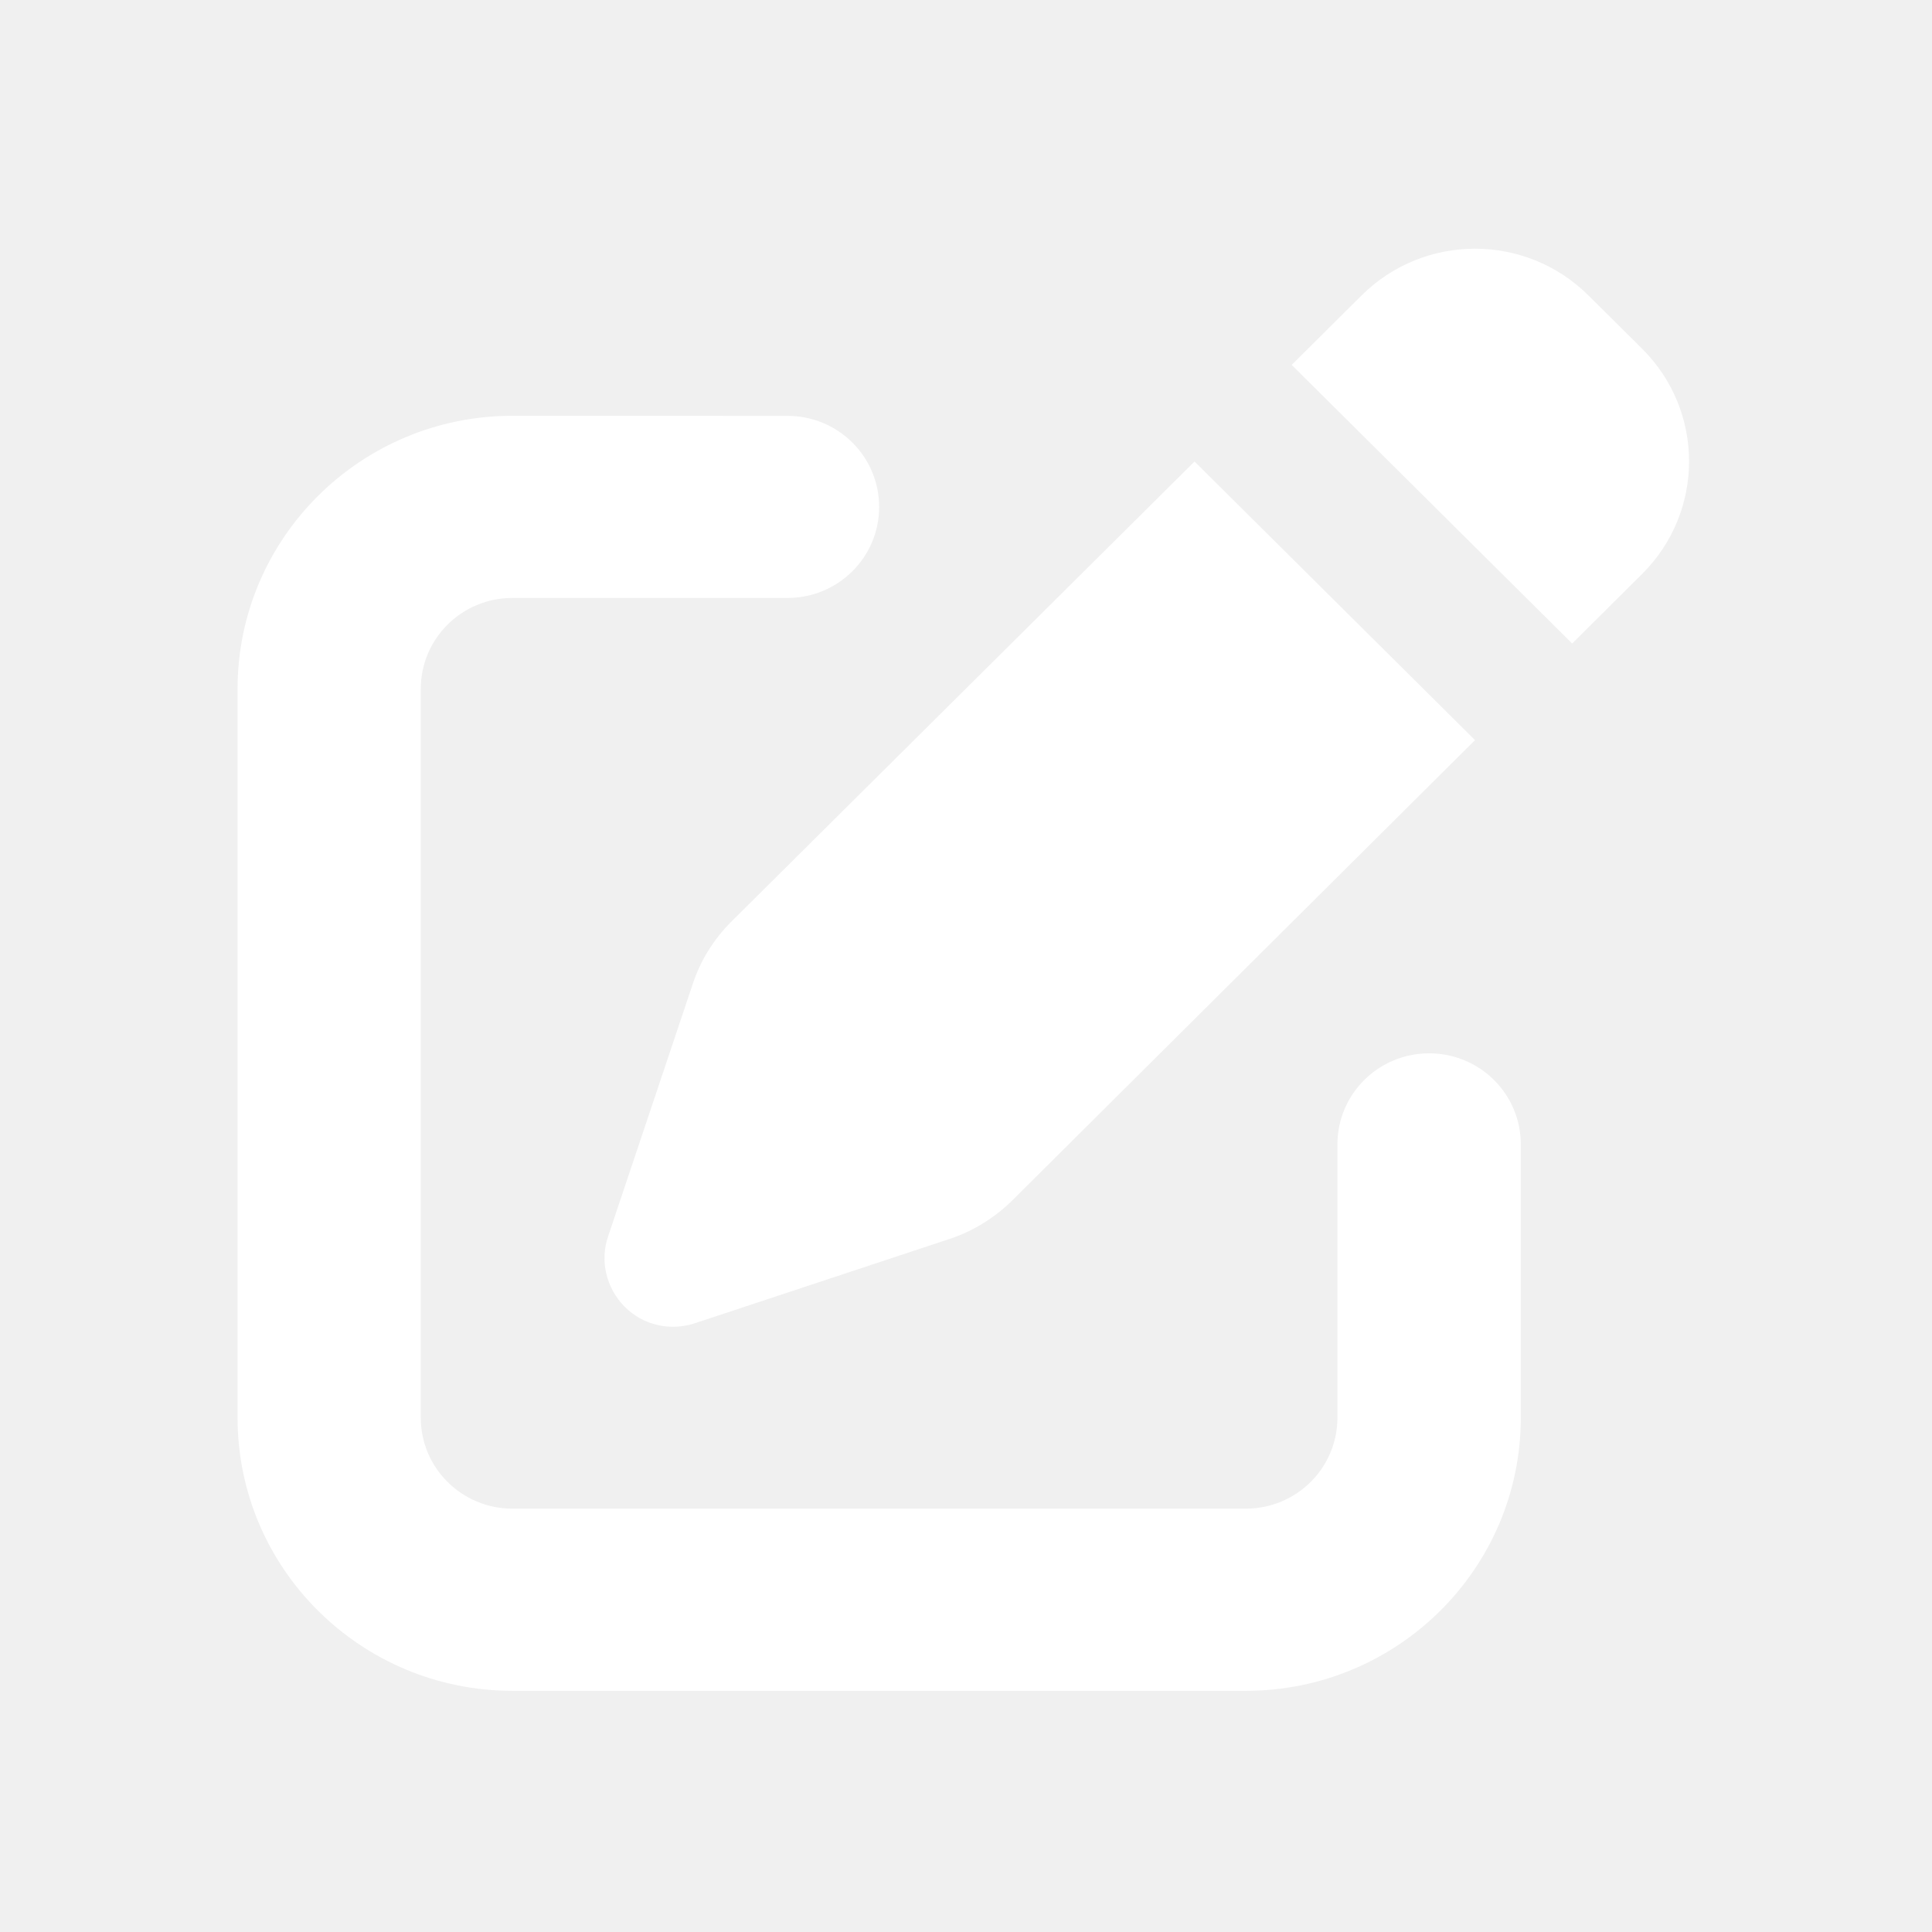
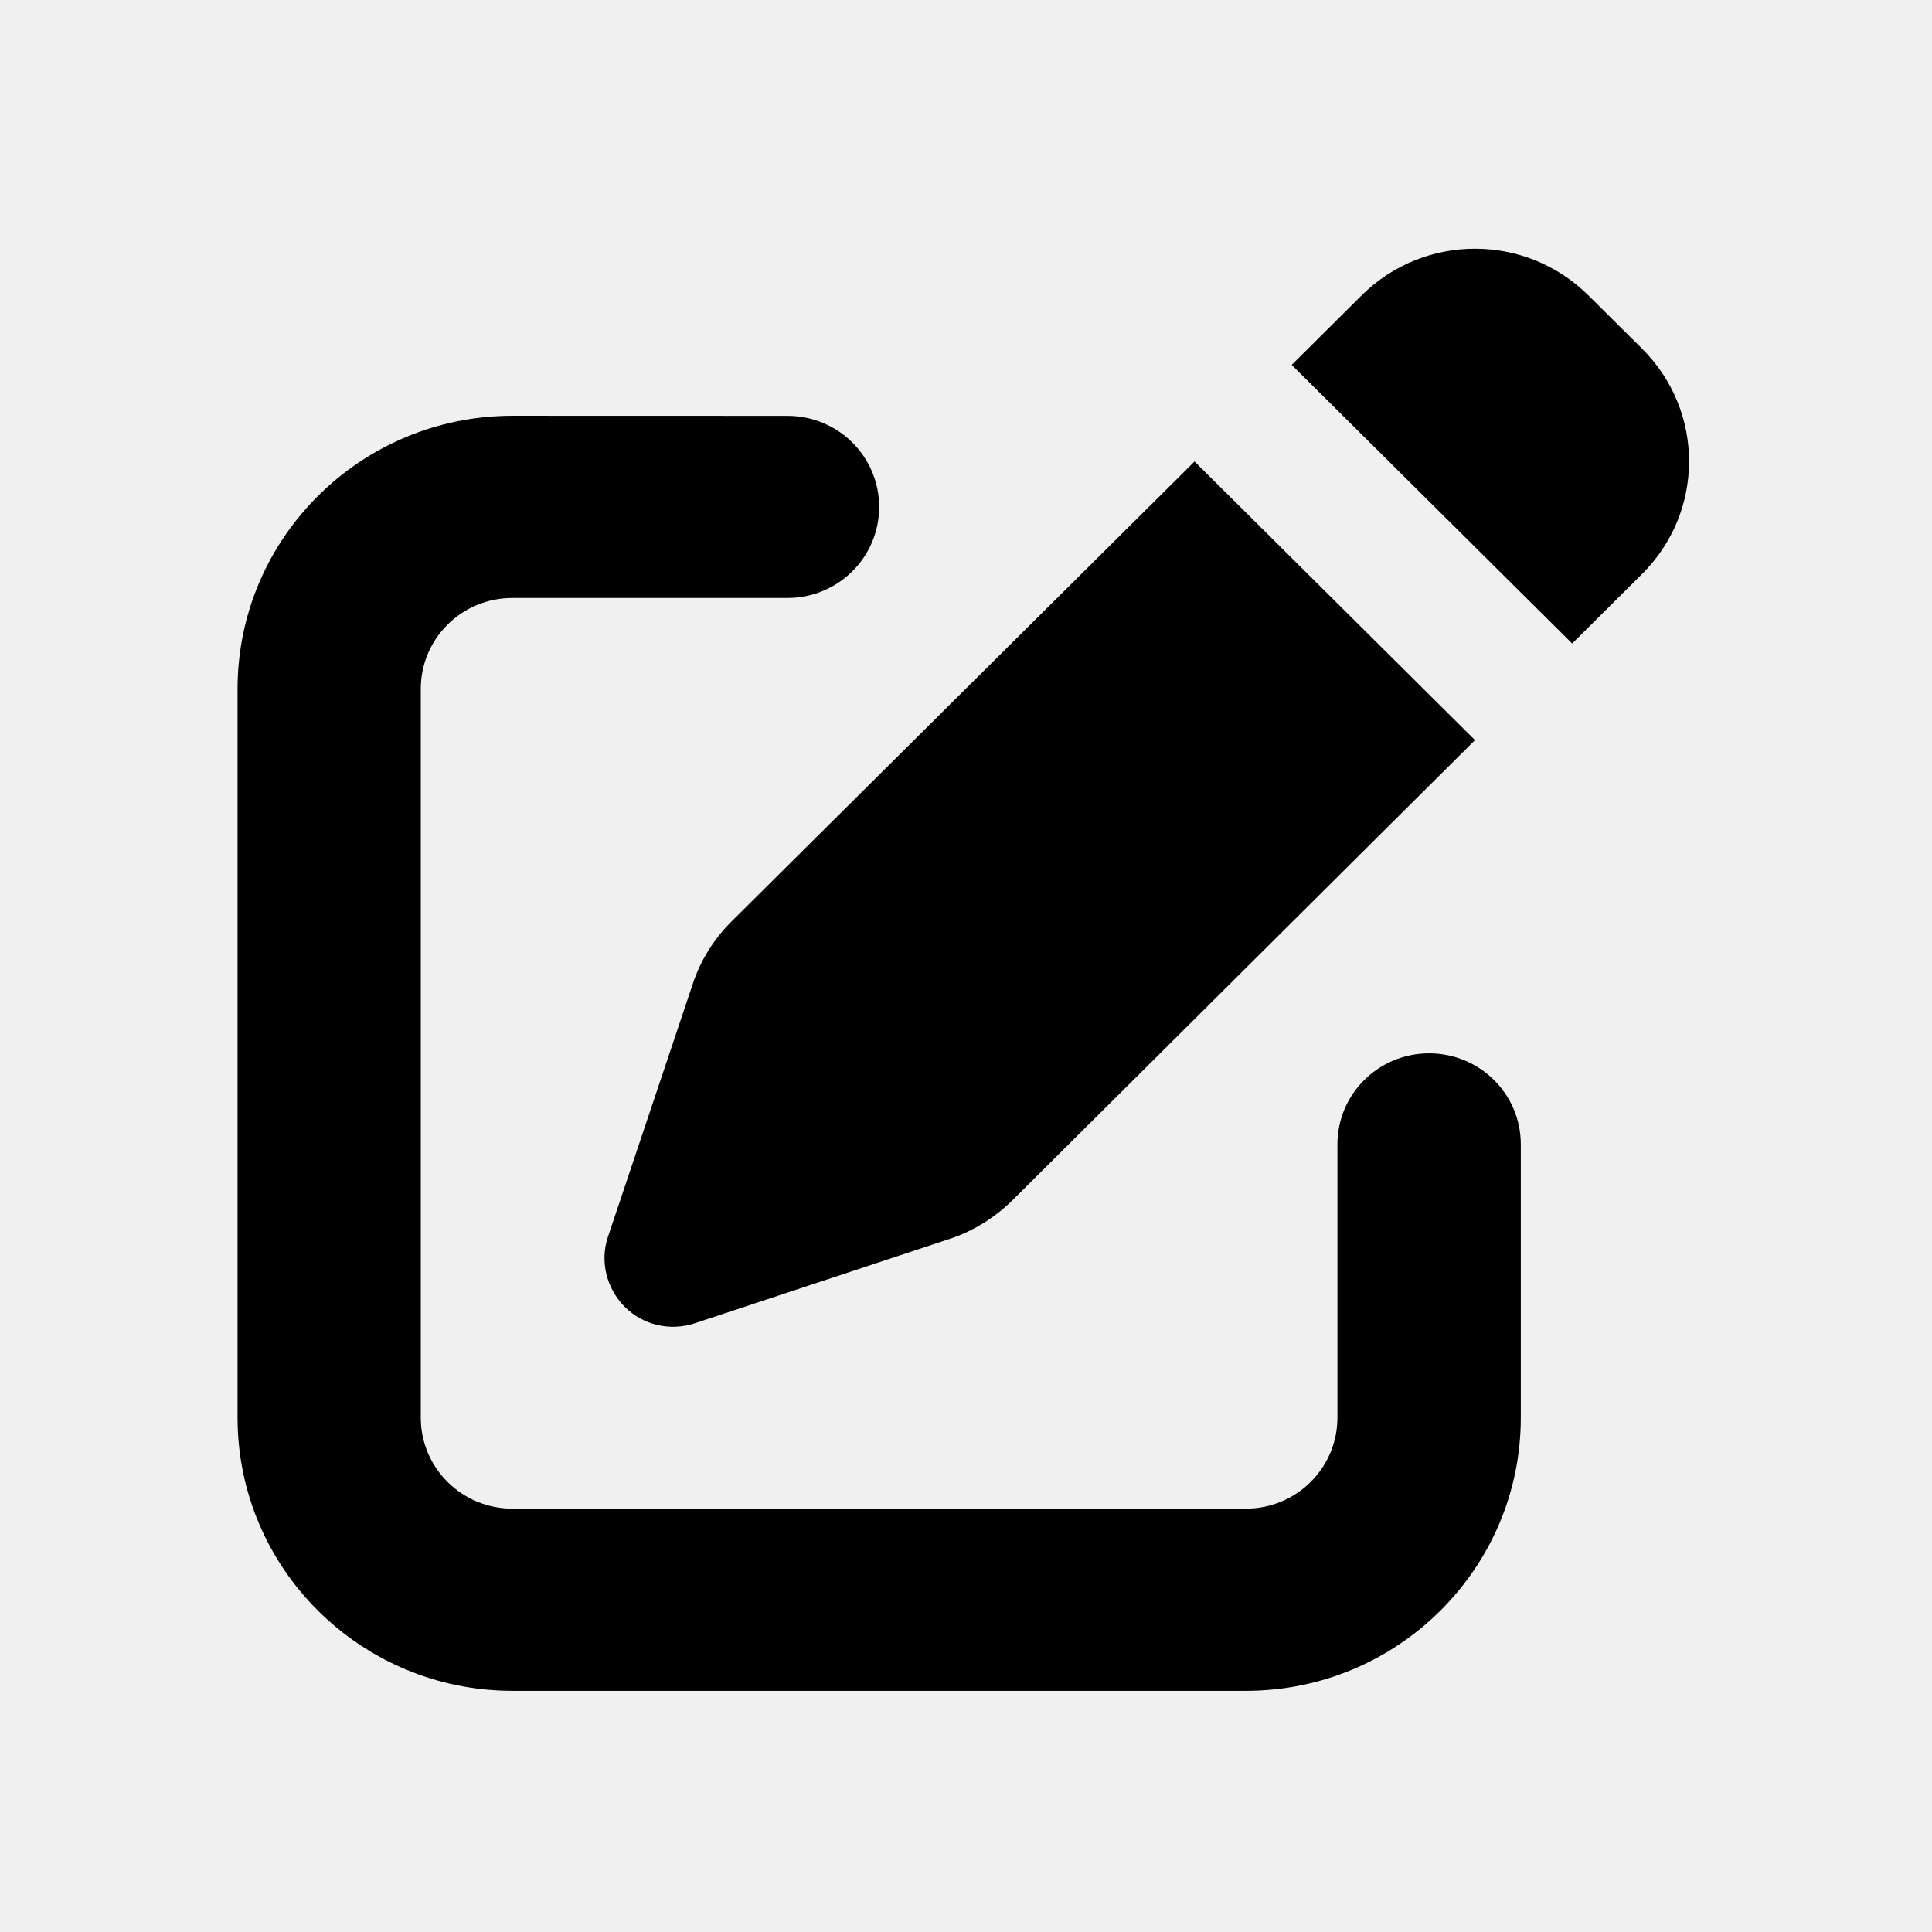
<svg xmlns="http://www.w3.org/2000/svg" viewBox="0 0 24 24" width="41" height="41">
-   <path fill="#FFF" d="M19.732 3.67c-0.779-0.774-2.039-0.774-2.818 0l-0.868 0.863 3.484 3.461 0.868-0.863c0.779-0.774 0.779-2.026 0-2.8zM9.086 11.448c-0.217 0.216-0.384 0.481-0.48 0.774l-1.053 3.14c-0.103 0.304-0.021 0.64 0.206 0.87 0.228 0.23 0.566 0.308 0.875 0.205l3.16-1.046c0.292-0.095 0.559-0.262 0.779-0.477l5.75-5.72-3.484-3.461zM6.367 5.165c-1.886 0-3.416 1.52-3.416 3.394l0 9.051c0 1.874 1.53 3.394 3.416 3.394l9.109 0c1.886 0 3.416-1.52 3.416-3.394l0-3.394c0-0.626-0.509-1.131-1.139-1.131-0.63 0-1.139 0.506-1.139 1.131l0 3.394c0 0.626-0.509 1.131-1.139 1.131l-9.109 0c-0.63 0-1.139-0.506-1.139-1.131l0-9.051c0-0.626 0.509-1.131 1.139-1.131l3.416 0c0.63 0 1.139-0.505 1.139-1.131 0-0.626-0.509-1.131-1.139-1.131z" />
+   <path fill="currentColor" d="M19.732 3.67c-0.779-0.774-2.039-0.774-2.818 0l-0.868 0.863 3.484 3.461 0.868-0.863c0.779-0.774 0.779-2.026 0-2.8zM9.086 11.448c-0.217 0.216-0.384 0.481-0.48 0.774l-1.053 3.14c-0.103 0.304-0.021 0.64 0.206 0.87 0.228 0.23 0.566 0.308 0.875 0.205l3.16-1.046c0.292-0.095 0.559-0.262 0.779-0.477l5.75-5.72-3.484-3.461zM6.367 5.165c-1.886 0-3.416 1.52-3.416 3.394l0 9.051c0 1.874 1.53 3.394 3.416 3.394l9.109 0c1.886 0 3.416-1.52 3.416-3.394l0-3.394c0-0.626-0.509-1.131-1.139-1.131-0.63 0-1.139 0.506-1.139 1.131l0 3.394c0 0.626-0.509 1.131-1.139 1.131l-9.109 0c-0.63 0-1.139-0.506-1.139-1.131l0-9.051c0-0.626 0.509-1.131 1.139-1.131l3.416 0c0.63 0 1.139-0.505 1.139-1.131 0-0.626-0.509-1.131-1.139-1.131z" />
</svg>
